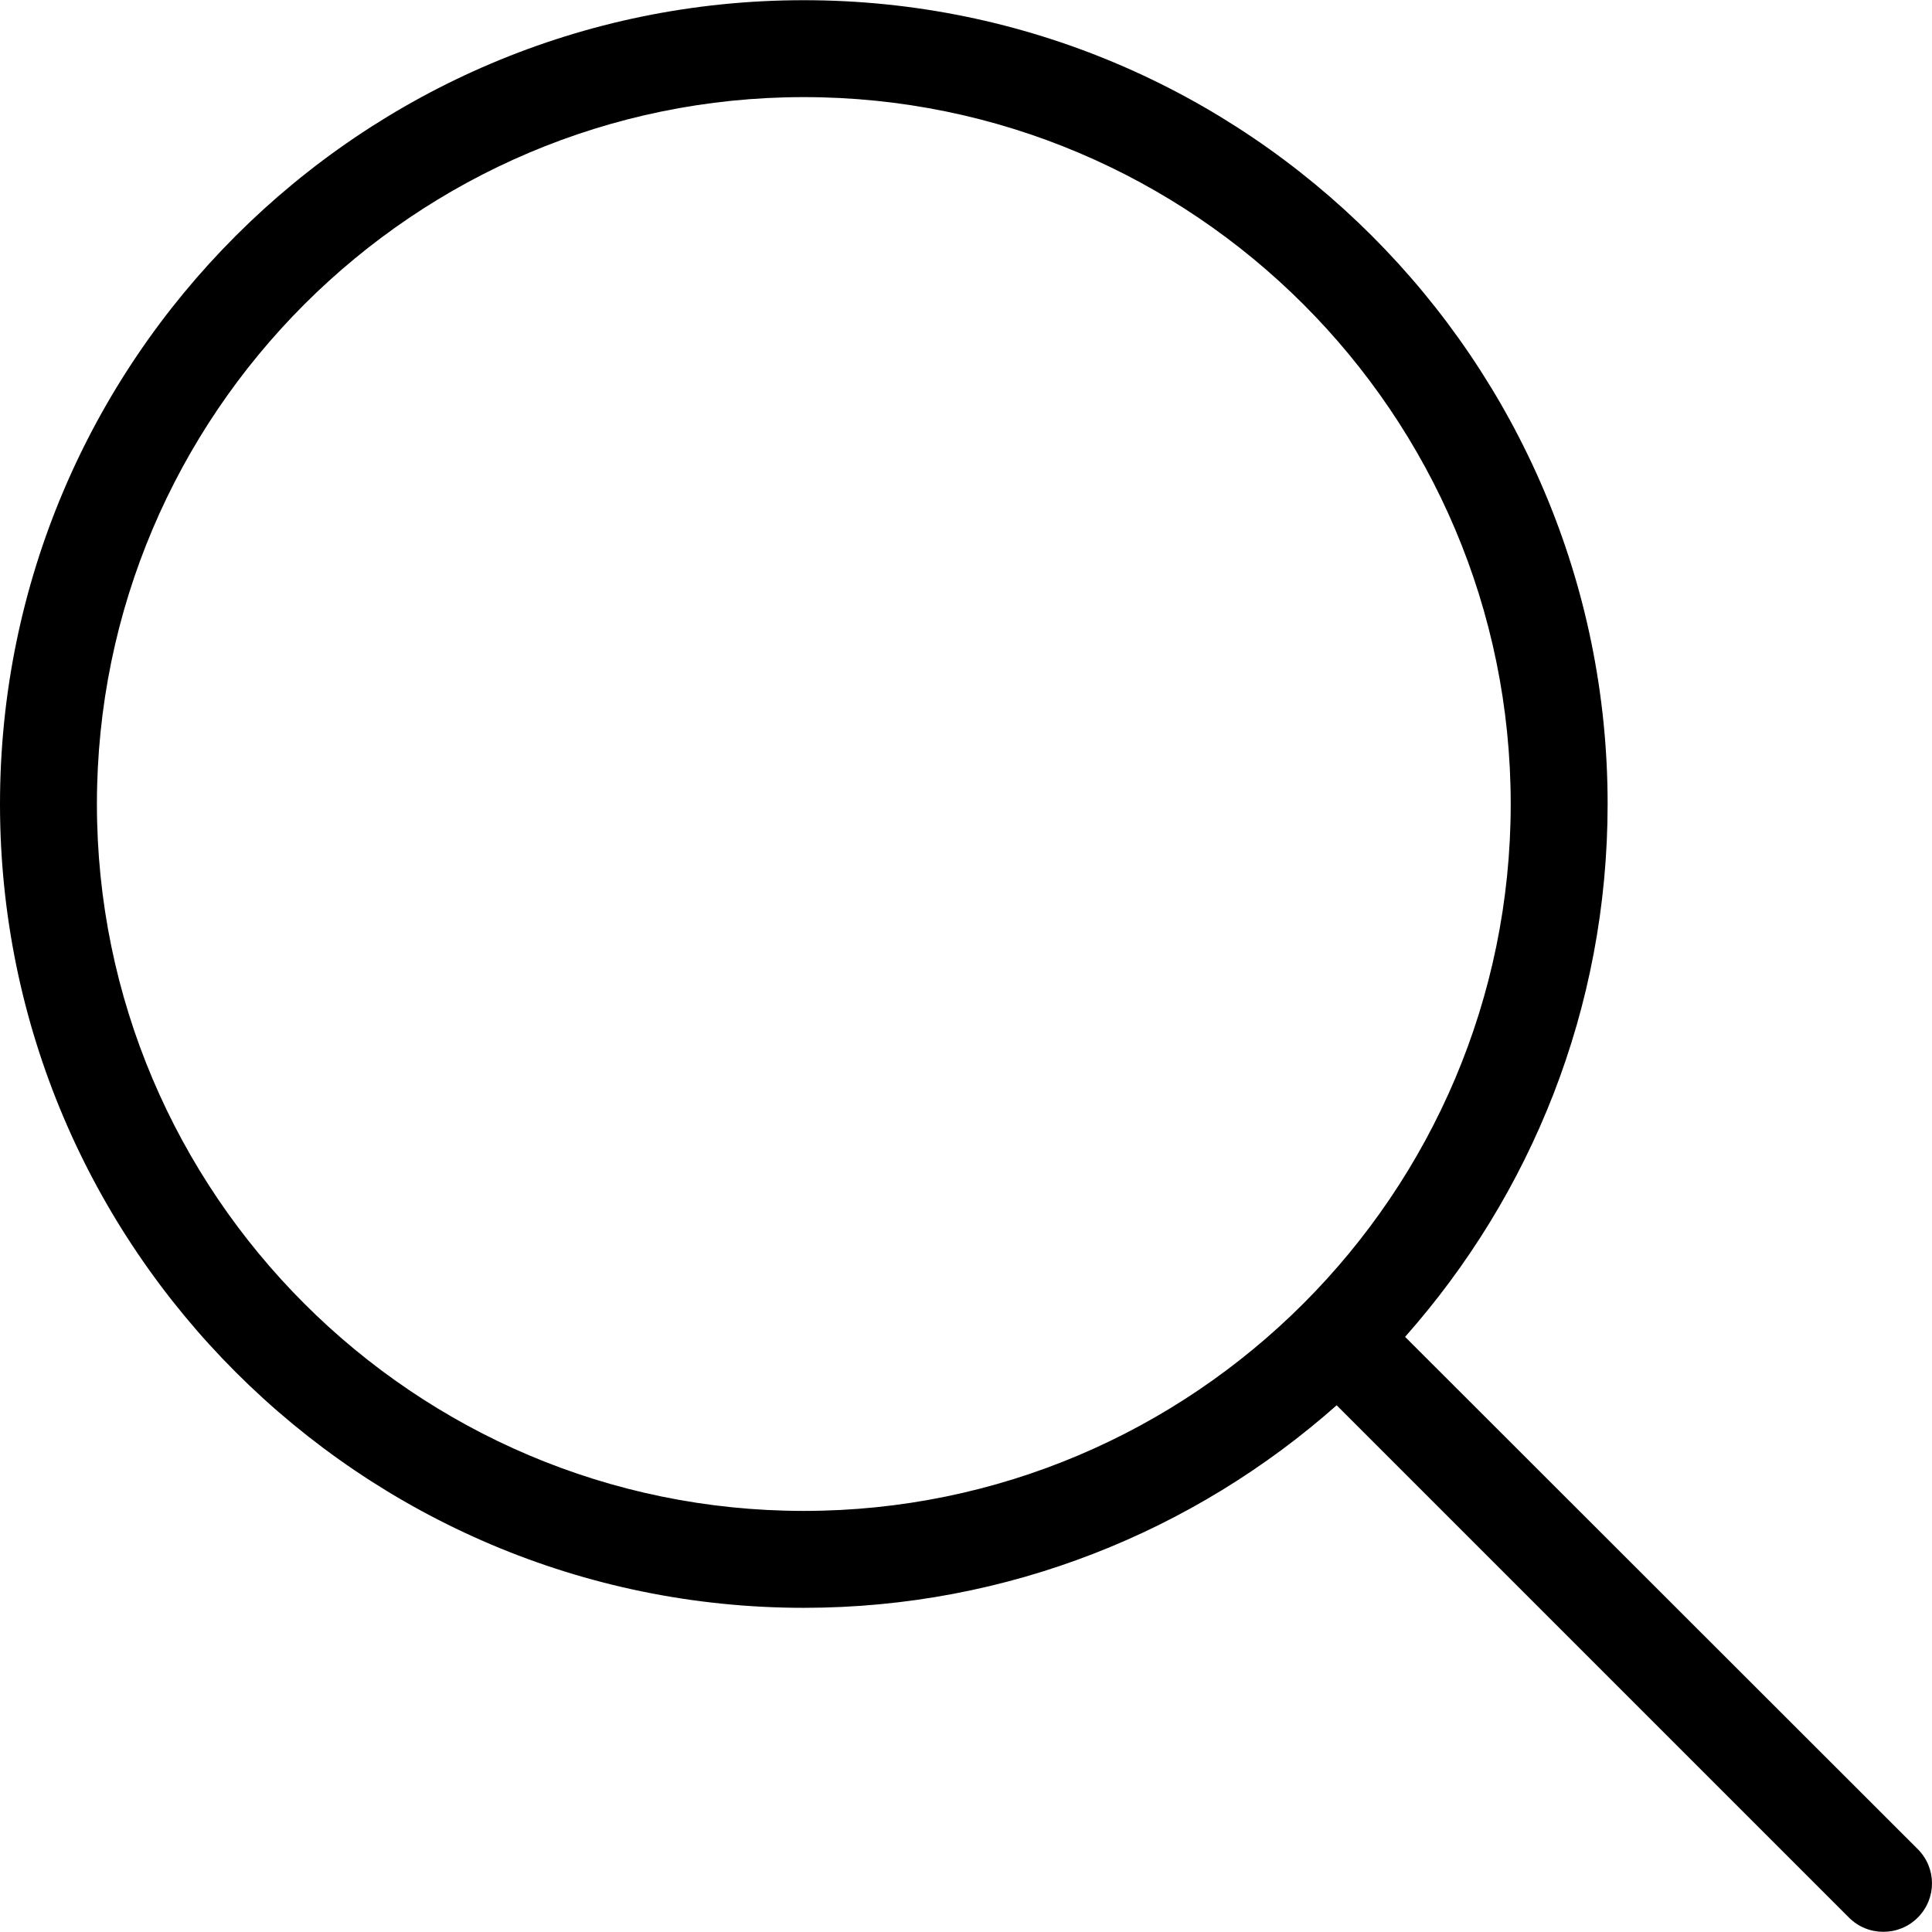
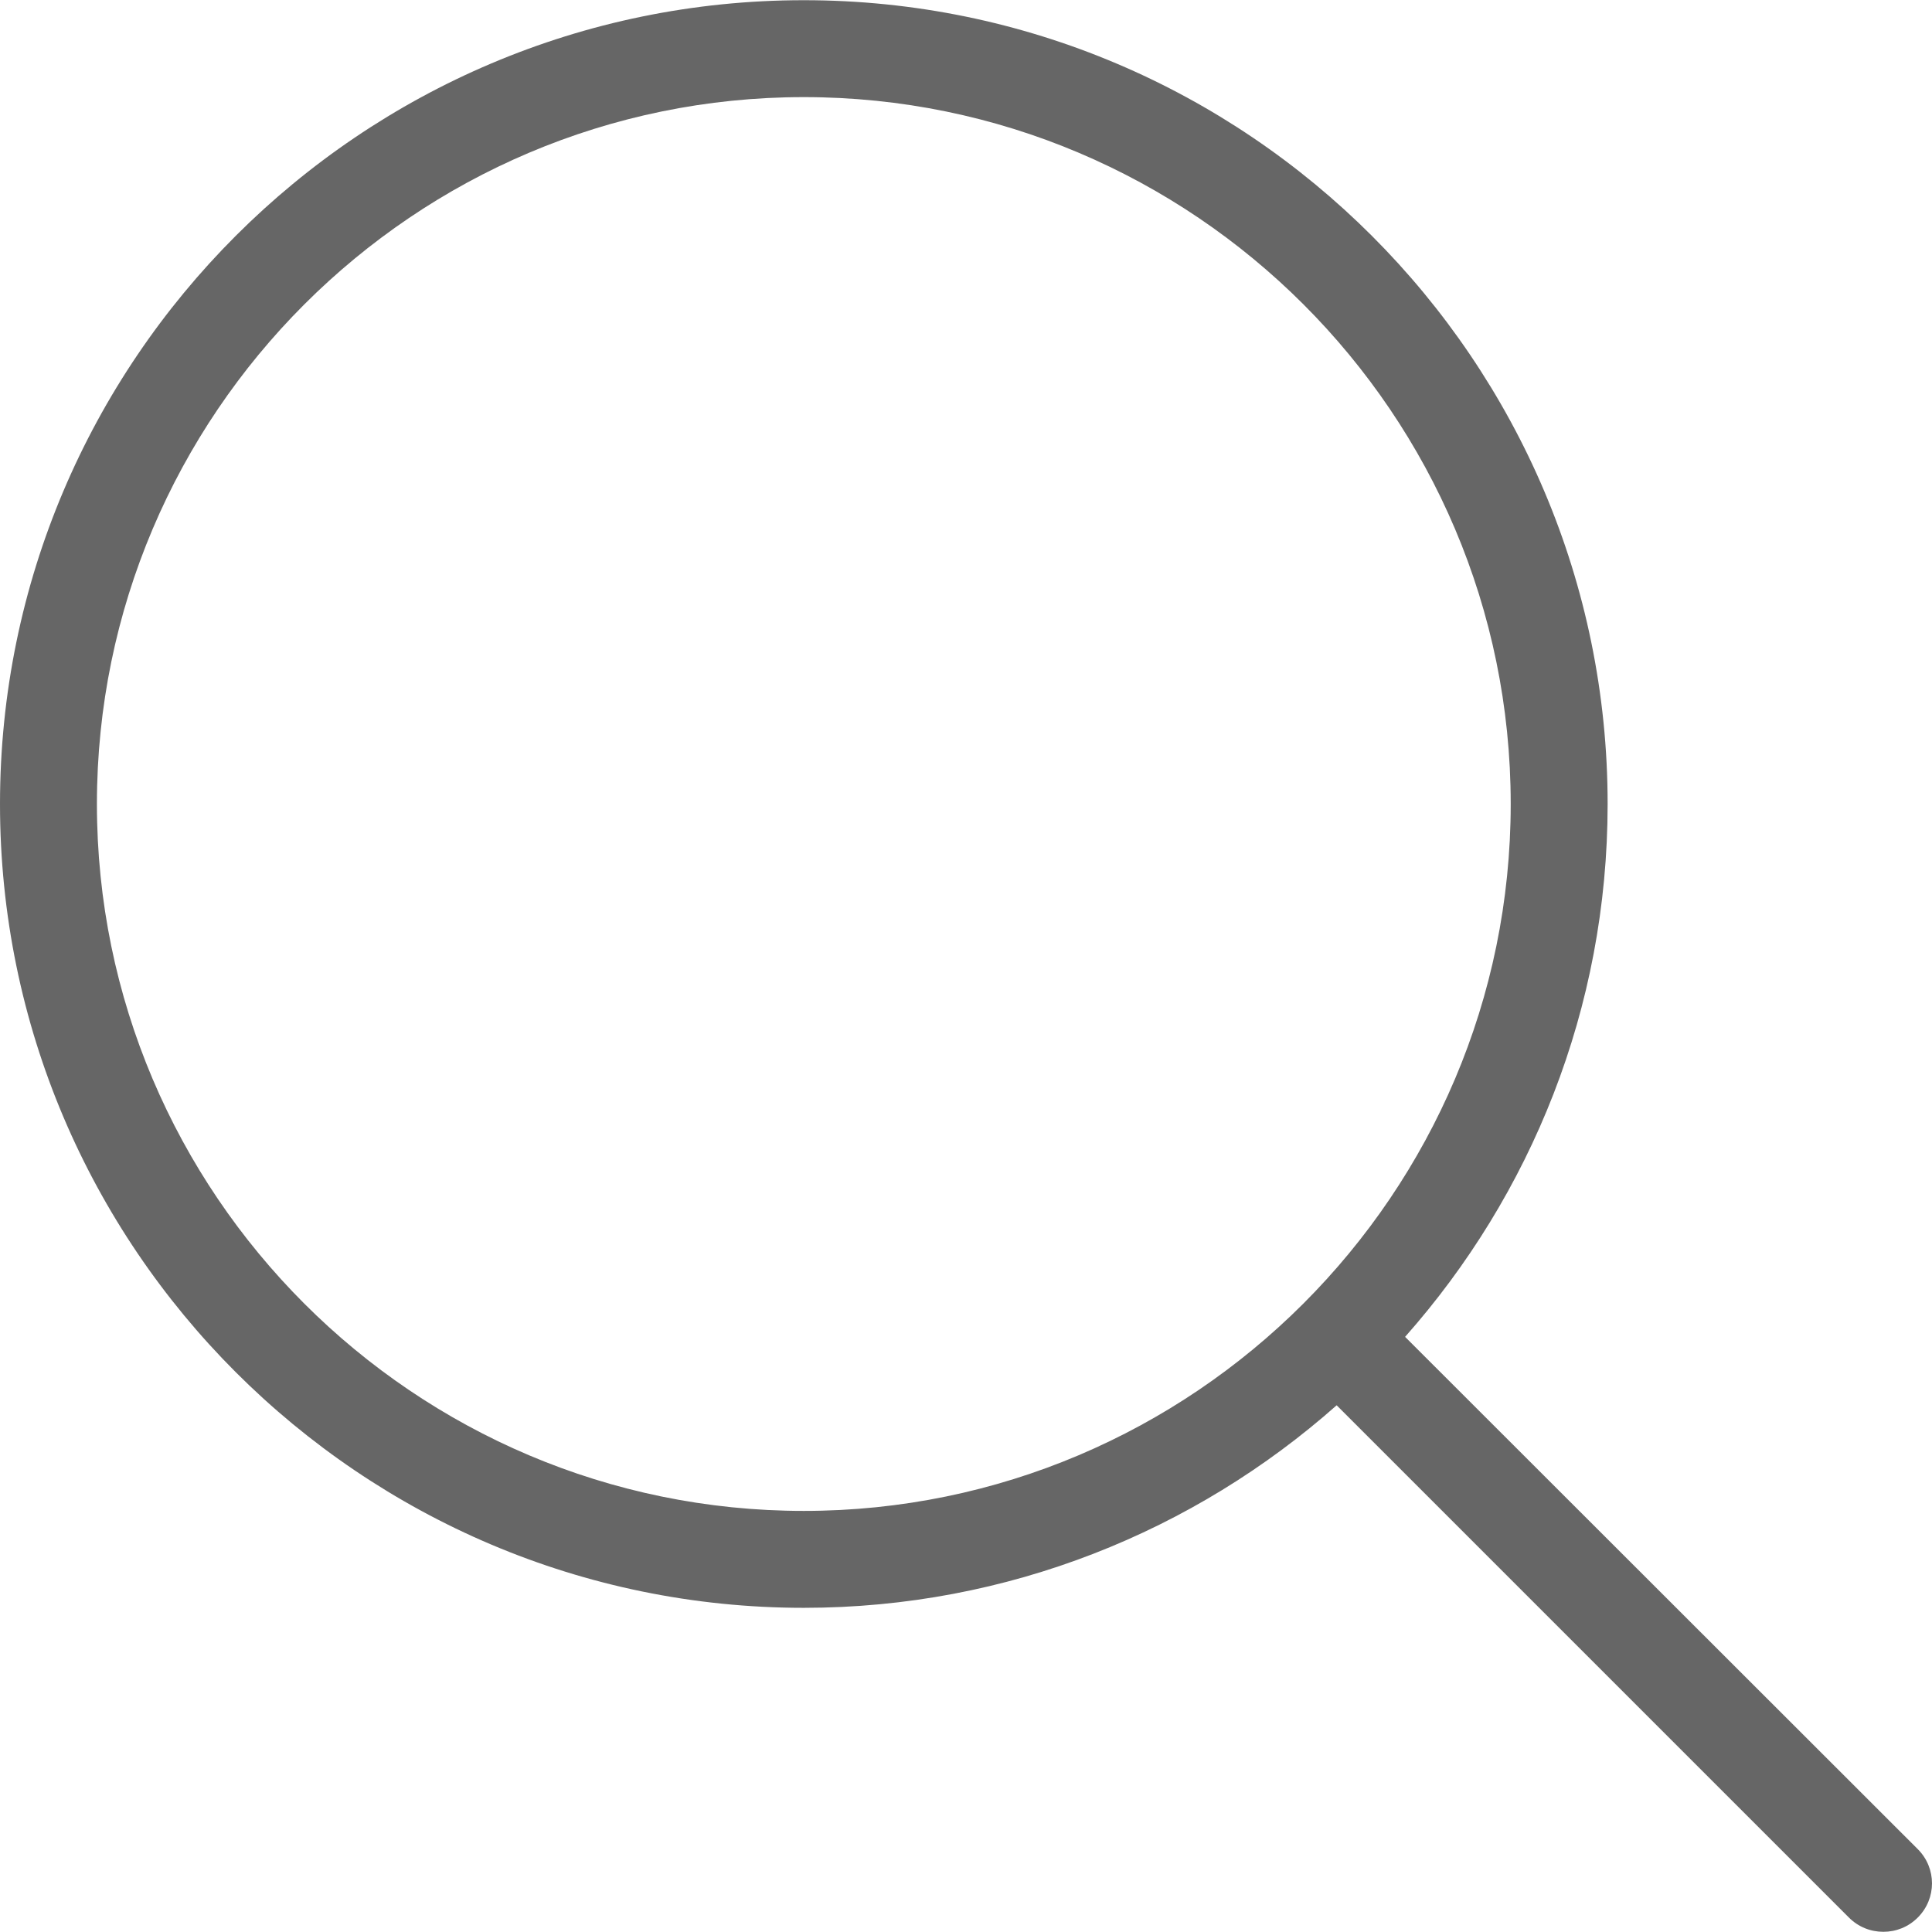
- <svg xmlns="http://www.w3.org/2000/svg" fill="#000000" height="800px" width="800px" version="1.1" id="Capa_1" viewBox="0 0 488.4 488.4" xml:space="preserve">
+ <svg xmlns="http://www.w3.org/2000/svg" fill="#00000099" height="800px" width="800px" version="1.1" id="Capa_1" viewBox="0 0 488.4 488.4" xml:space="preserve">
  <g>
    <g>
      <path d="M0,203.25c0,112.1,91.2,203.2,203.2,203.2c51.6,0,98.8-19.4,134.7-51.2l129.5,129.5c2.4,2.4,5.5,3.6,8.7,3.6    s6.3-1.2,8.7-3.6c4.8-4.8,4.8-12.5,0-17.3l-129.6-129.5c31.8-35.9,51.2-83,51.2-134.7c0-112.1-91.2-203.2-203.2-203.2    S0,91.15,0,203.25z M381.9,203.25c0,98.5-80.2,178.7-178.7,178.7s-178.7-80.2-178.7-178.7s80.2-178.7,178.7-178.7    S381.9,104.65,381.9,203.25z" />
    </g>
  </g>
</svg>
